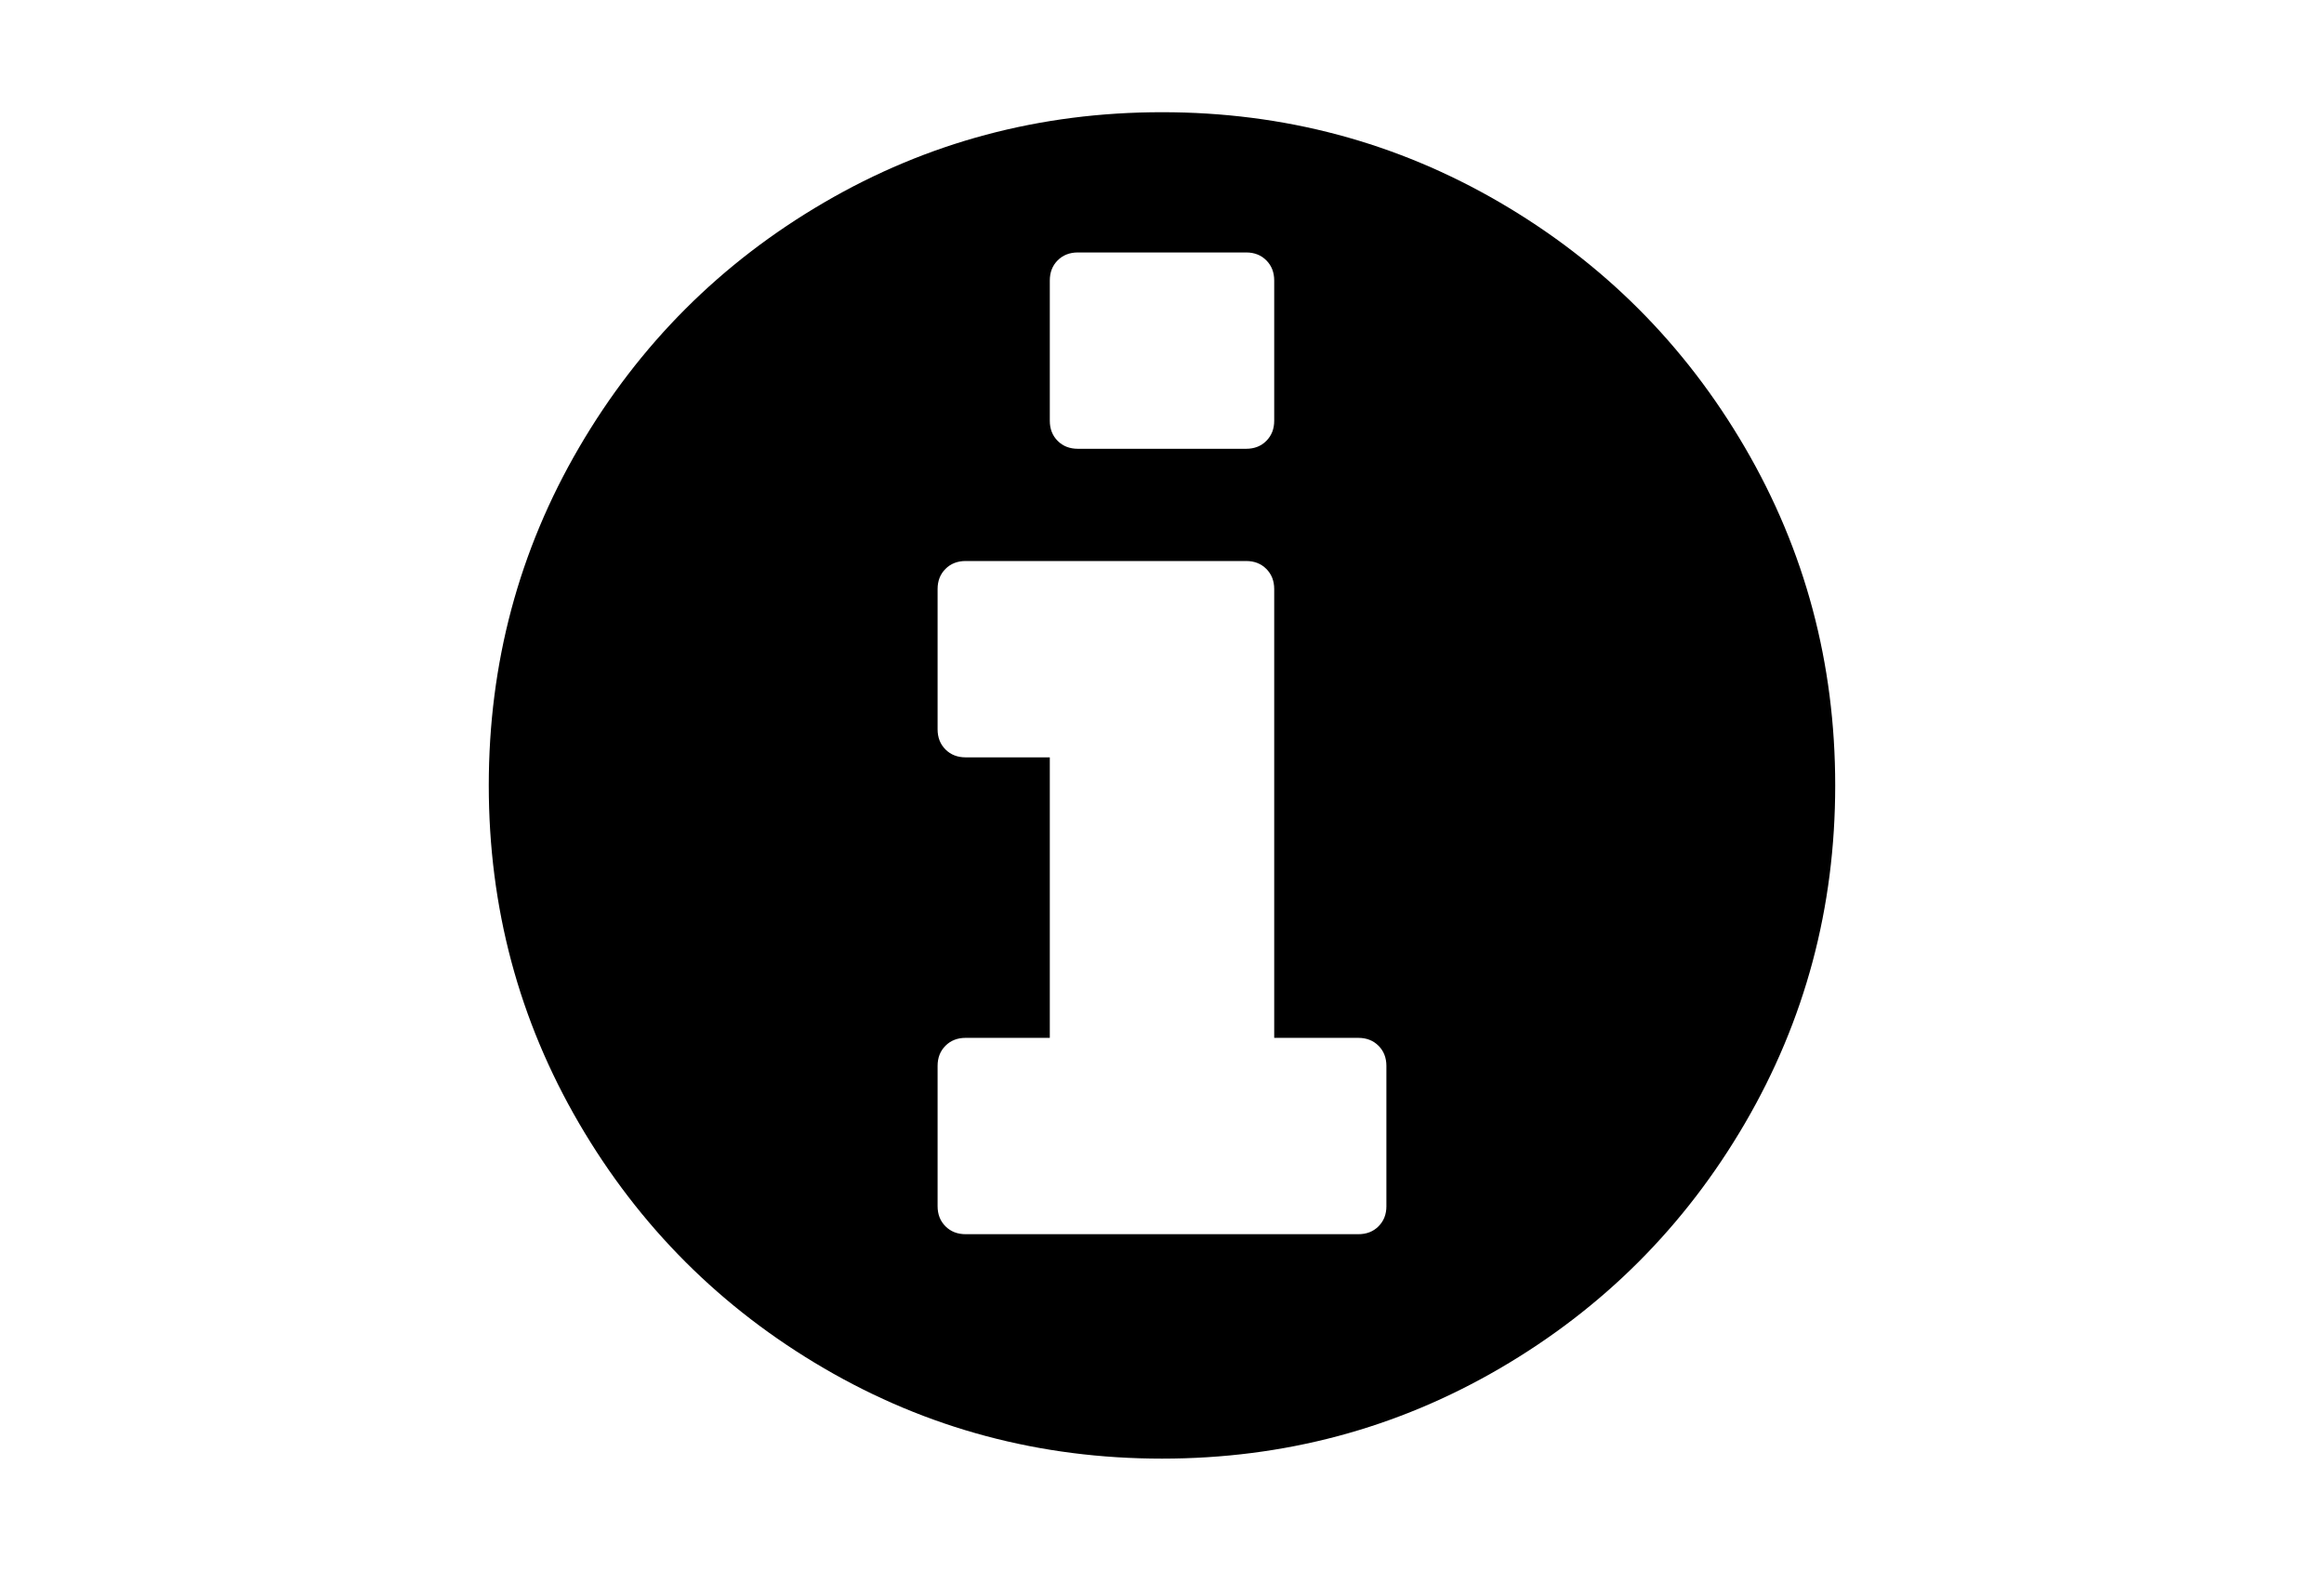
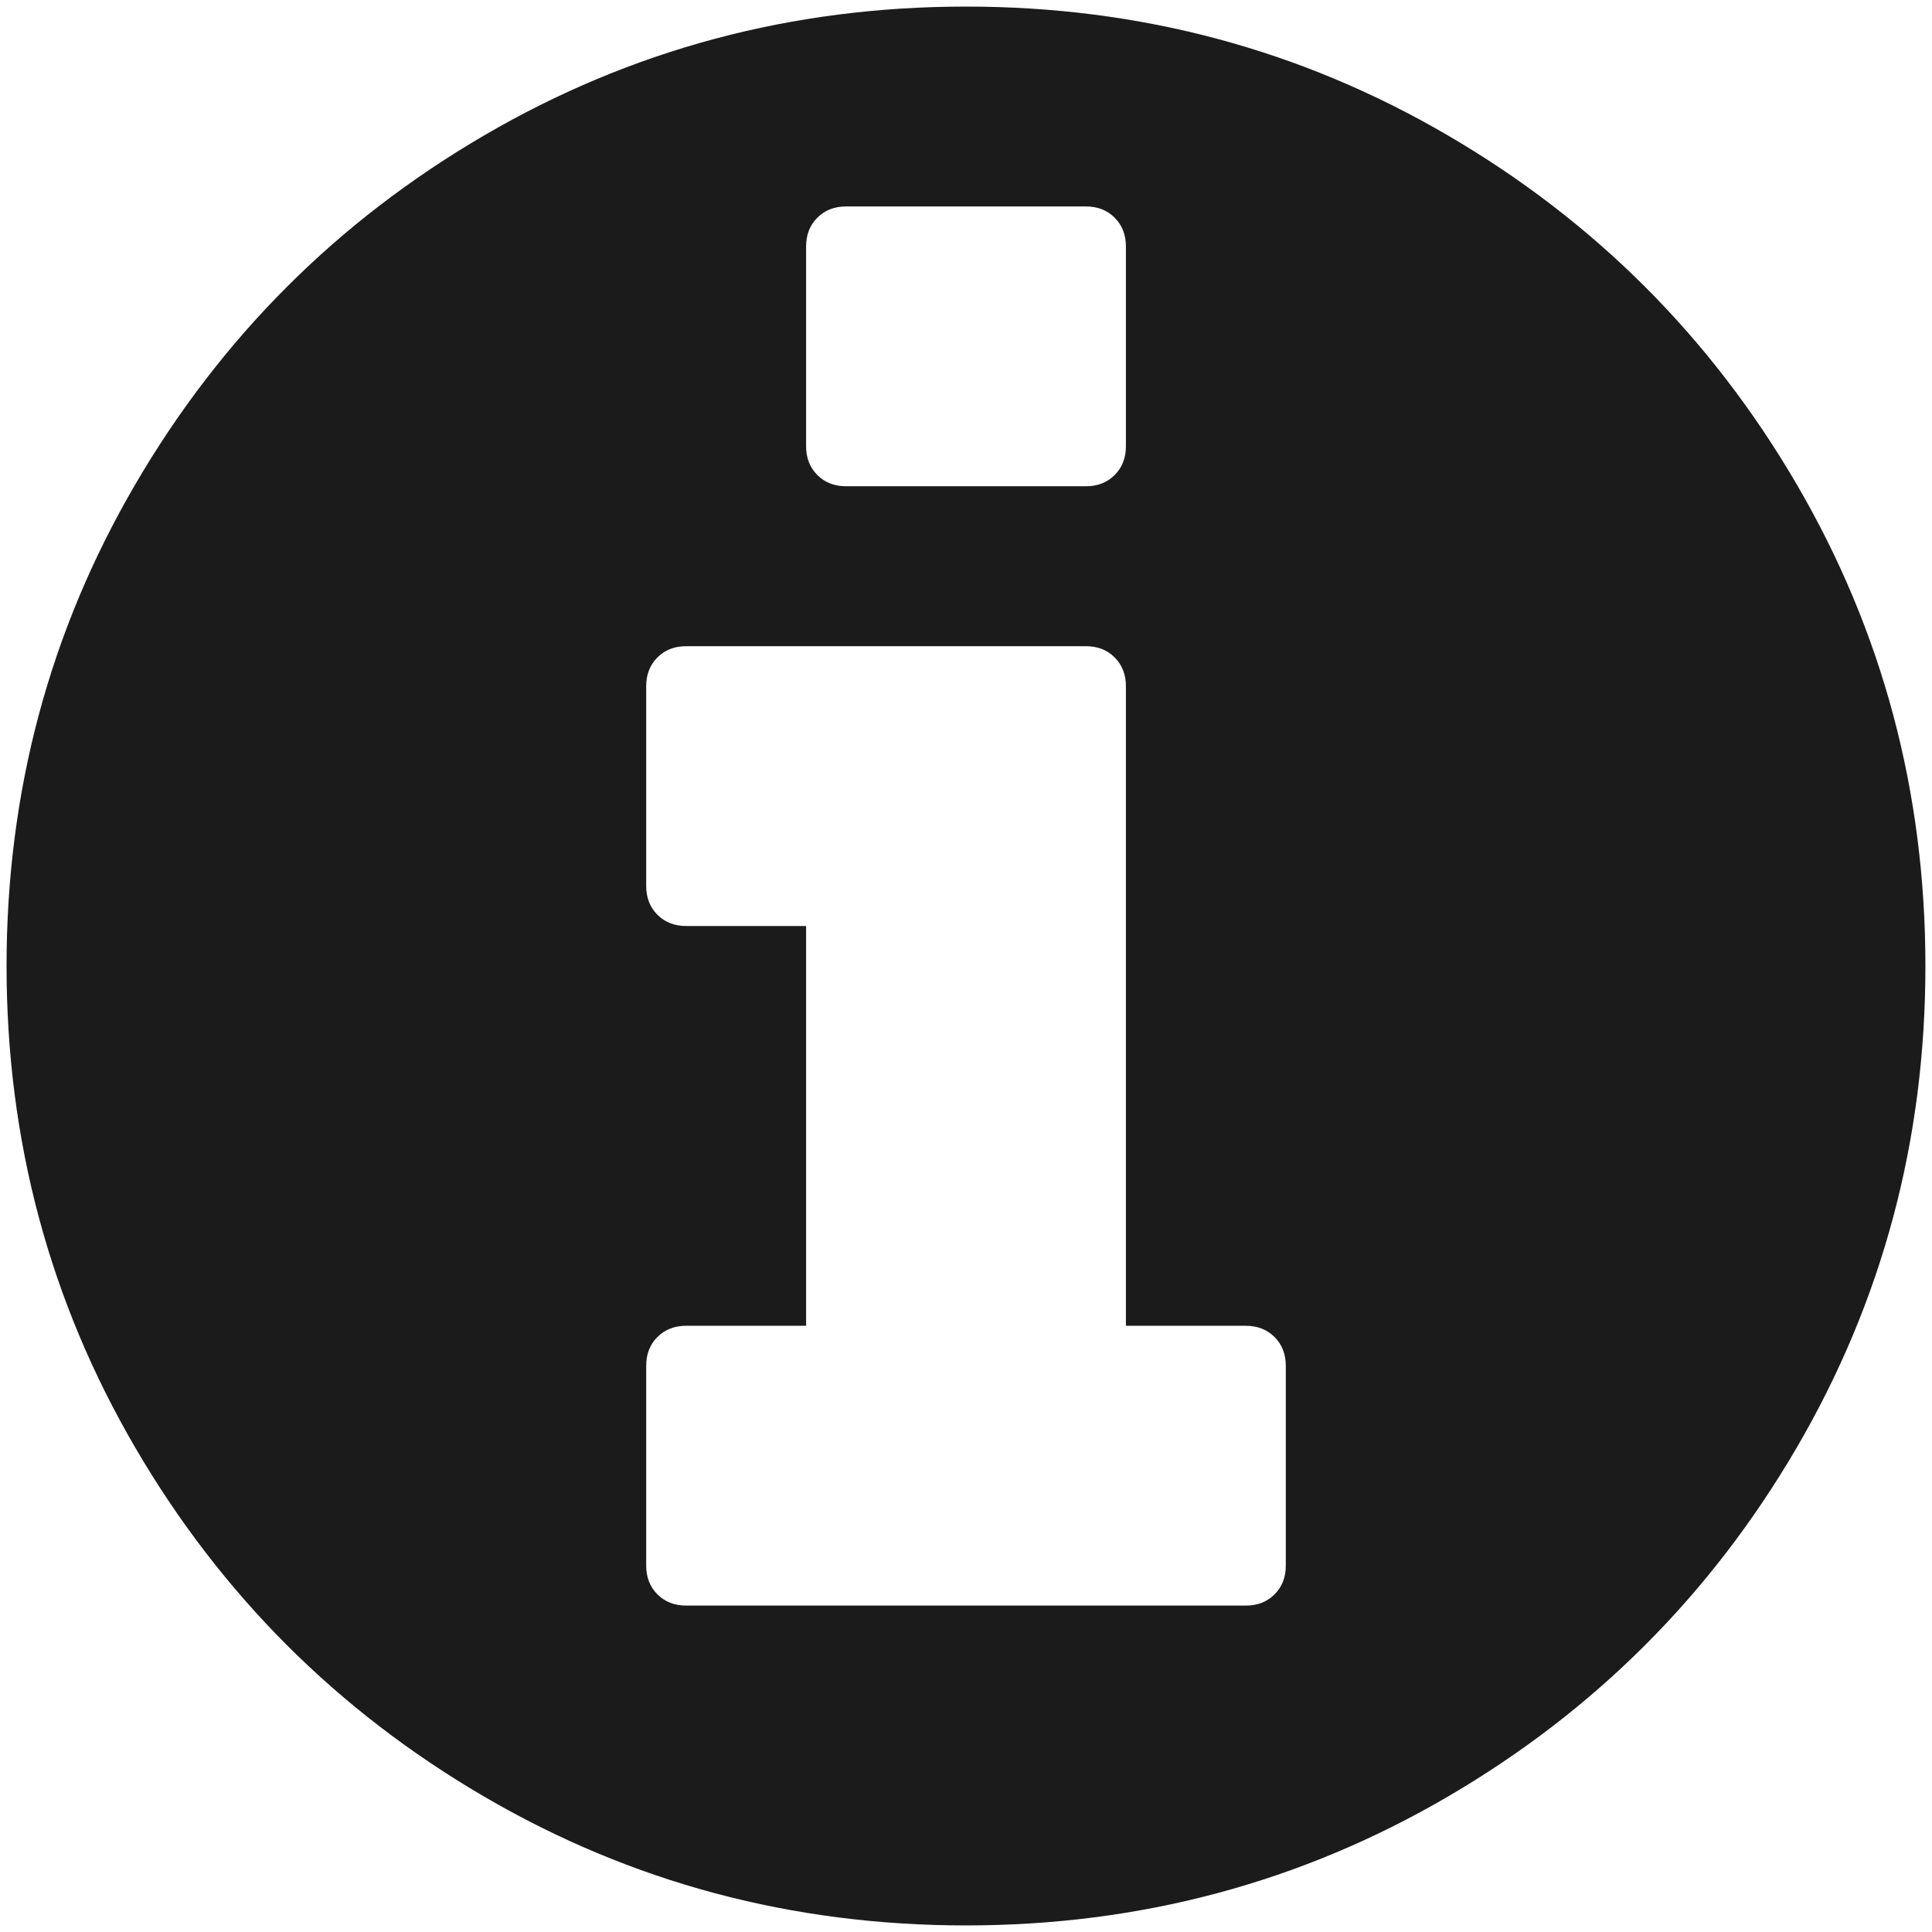
- <svg xmlns="http://www.w3.org/2000/svg" version="1.1" id="Capa_1" x="0px" y="0px" width="216px" height="146px" viewBox="0 0 216 146" enable-background="new 0 0 216 146" xml:space="preserve">
-   <path d="M162.18,41.592c-5.595-9.586-13.185-17.176-22.771-22.771c-9.588-5.595-20.055-8.392-31.408-8.392  c-11.352,0-21.822,2.797-31.408,8.392c-9.587,5.594-17.177,13.184-22.772,22.771C48.225,51.179,45.428,61.649,45.428,73  c0,11.352,2.798,21.82,8.392,31.408c5.595,9.585,13.185,17.176,22.772,22.771c9.587,5.595,20.056,8.392,31.408,8.392  c11.352,0,21.822-2.797,31.408-8.392c9.586-5.594,17.176-13.185,22.771-22.771c5.594-9.587,8.391-20.057,8.391-31.408  C170.57,61.648,167.773,51.178,162.18,41.592z M97.572,26.071c0-0.761,0.244-1.385,0.733-1.874c0.489-0.488,1.114-0.733,1.874-0.733  h15.644c0.76,0,1.385,0.245,1.872,0.733c0.488,0.489,0.734,1.113,0.734,1.874v13.036c0,0.76-0.246,1.385-0.734,1.873  c-0.487,0.489-1.112,0.733-1.872,0.733h-15.644c-0.76,0-1.385-0.244-1.874-0.733c-0.489-0.488-0.733-1.113-0.733-1.873V26.071z   M128.857,112.107c0,0.76-0.246,1.385-0.733,1.872c-0.487,0.489-1.112,0.733-1.874,0.733h-36.5c-0.761,0-1.385-0.244-1.874-0.733  c-0.489-0.488-0.733-1.113-0.733-1.873V99.07c0-0.762,0.244-1.385,0.733-1.874c0.489-0.488,1.114-0.733,1.874-0.733h7.822V70.392  H89.75c-0.761,0-1.385-0.244-1.874-0.733c-0.489-0.488-0.733-1.113-0.733-1.874V54.75c0-0.761,0.244-1.385,0.733-1.874  c0.489-0.489,1.114-0.733,1.874-0.733h26.073c0.76,0,1.385,0.244,1.872,0.733c0.488,0.489,0.734,1.113,0.734,1.874v41.714h7.82  c0.761,0,1.386,0.245,1.874,0.733c0.487,0.488,0.733,1.113,0.733,1.874V112.107z" />
+ <svg xmlns="http://www.w3.org/2000/svg" width="126" height="126" viewBox="0 0 126 126">
+   <path fill="#1B1B1B" d="M117.18,31.592 C111.585,22.006 103.995,14.416 94.409,8.821 C84.821,3.226 74.354,0.429 63.001,0.429 C51.649,0.429 41.179,3.226 31.593,8.821 C22.006,14.415 14.416,22.005 8.821,31.592 C3.225,41.179 0.428,51.649 0.428,63 C0.428,74.352 3.226,84.82 8.82,94.408 C14.415,103.993 22.005,111.584 31.592,117.179 C41.179,122.774 51.648,125.571 63,125.571 C74.352,125.571 84.822,122.774 94.408,117.179 C103.994,111.585 111.584,103.994 117.179,94.408 C122.773,84.821 125.57,74.351 125.57,63 C125.57,51.648 122.773,41.178 117.18,31.592 Z M52.572,16.071 C52.572,15.31 52.816,14.686 53.305,14.197 C53.794,13.709 54.419,13.464 55.179,13.464 L70.823,13.464 C71.583,13.464 72.208,13.709 72.695,14.197 C73.183,14.686 73.429,15.31 73.429,16.071 L73.429,29.107 C73.429,29.867 73.183,30.492 72.695,30.98 C72.208,31.469 71.583,31.713 70.823,31.713 L55.179,31.713 C54.419,31.713 53.794,31.469 53.305,30.98 C52.816,30.492 52.572,29.867 52.572,29.107 L52.572,16.071 Z M83.857,102.107 C83.857,102.867 83.611,103.492 83.124,103.979 C82.637,104.468 82.012,104.712 81.25,104.712 L44.75,104.712 C43.989,104.712 43.365,104.468 42.876,103.979 C42.387,103.491 42.143,102.866 42.143,102.106 L42.143,89.07 C42.143,88.308 42.387,87.685 42.876,87.196 C43.365,86.708 43.99,86.463 44.75,86.463 L52.572,86.463 L52.572,60.392 L44.75,60.392 C43.989,60.392 43.365,60.148 42.876,59.659 C42.387,59.171 42.143,58.546 42.143,57.785 L42.143,44.75 C42.143,43.989 42.387,43.365 42.876,42.876 C43.365,42.387 43.99,42.143 44.75,42.143 L70.823,42.143 C71.583,42.143 72.208,42.387 72.695,42.876 C73.183,43.365 73.429,43.989 73.429,44.75 L73.429,86.464 L81.249,86.464 C82.01,86.464 82.635,86.709 83.123,87.197 C83.61,87.685 83.856,88.31 83.856,89.071 L83.856,102.107 L83.857,102.107 Z" />
</svg>
